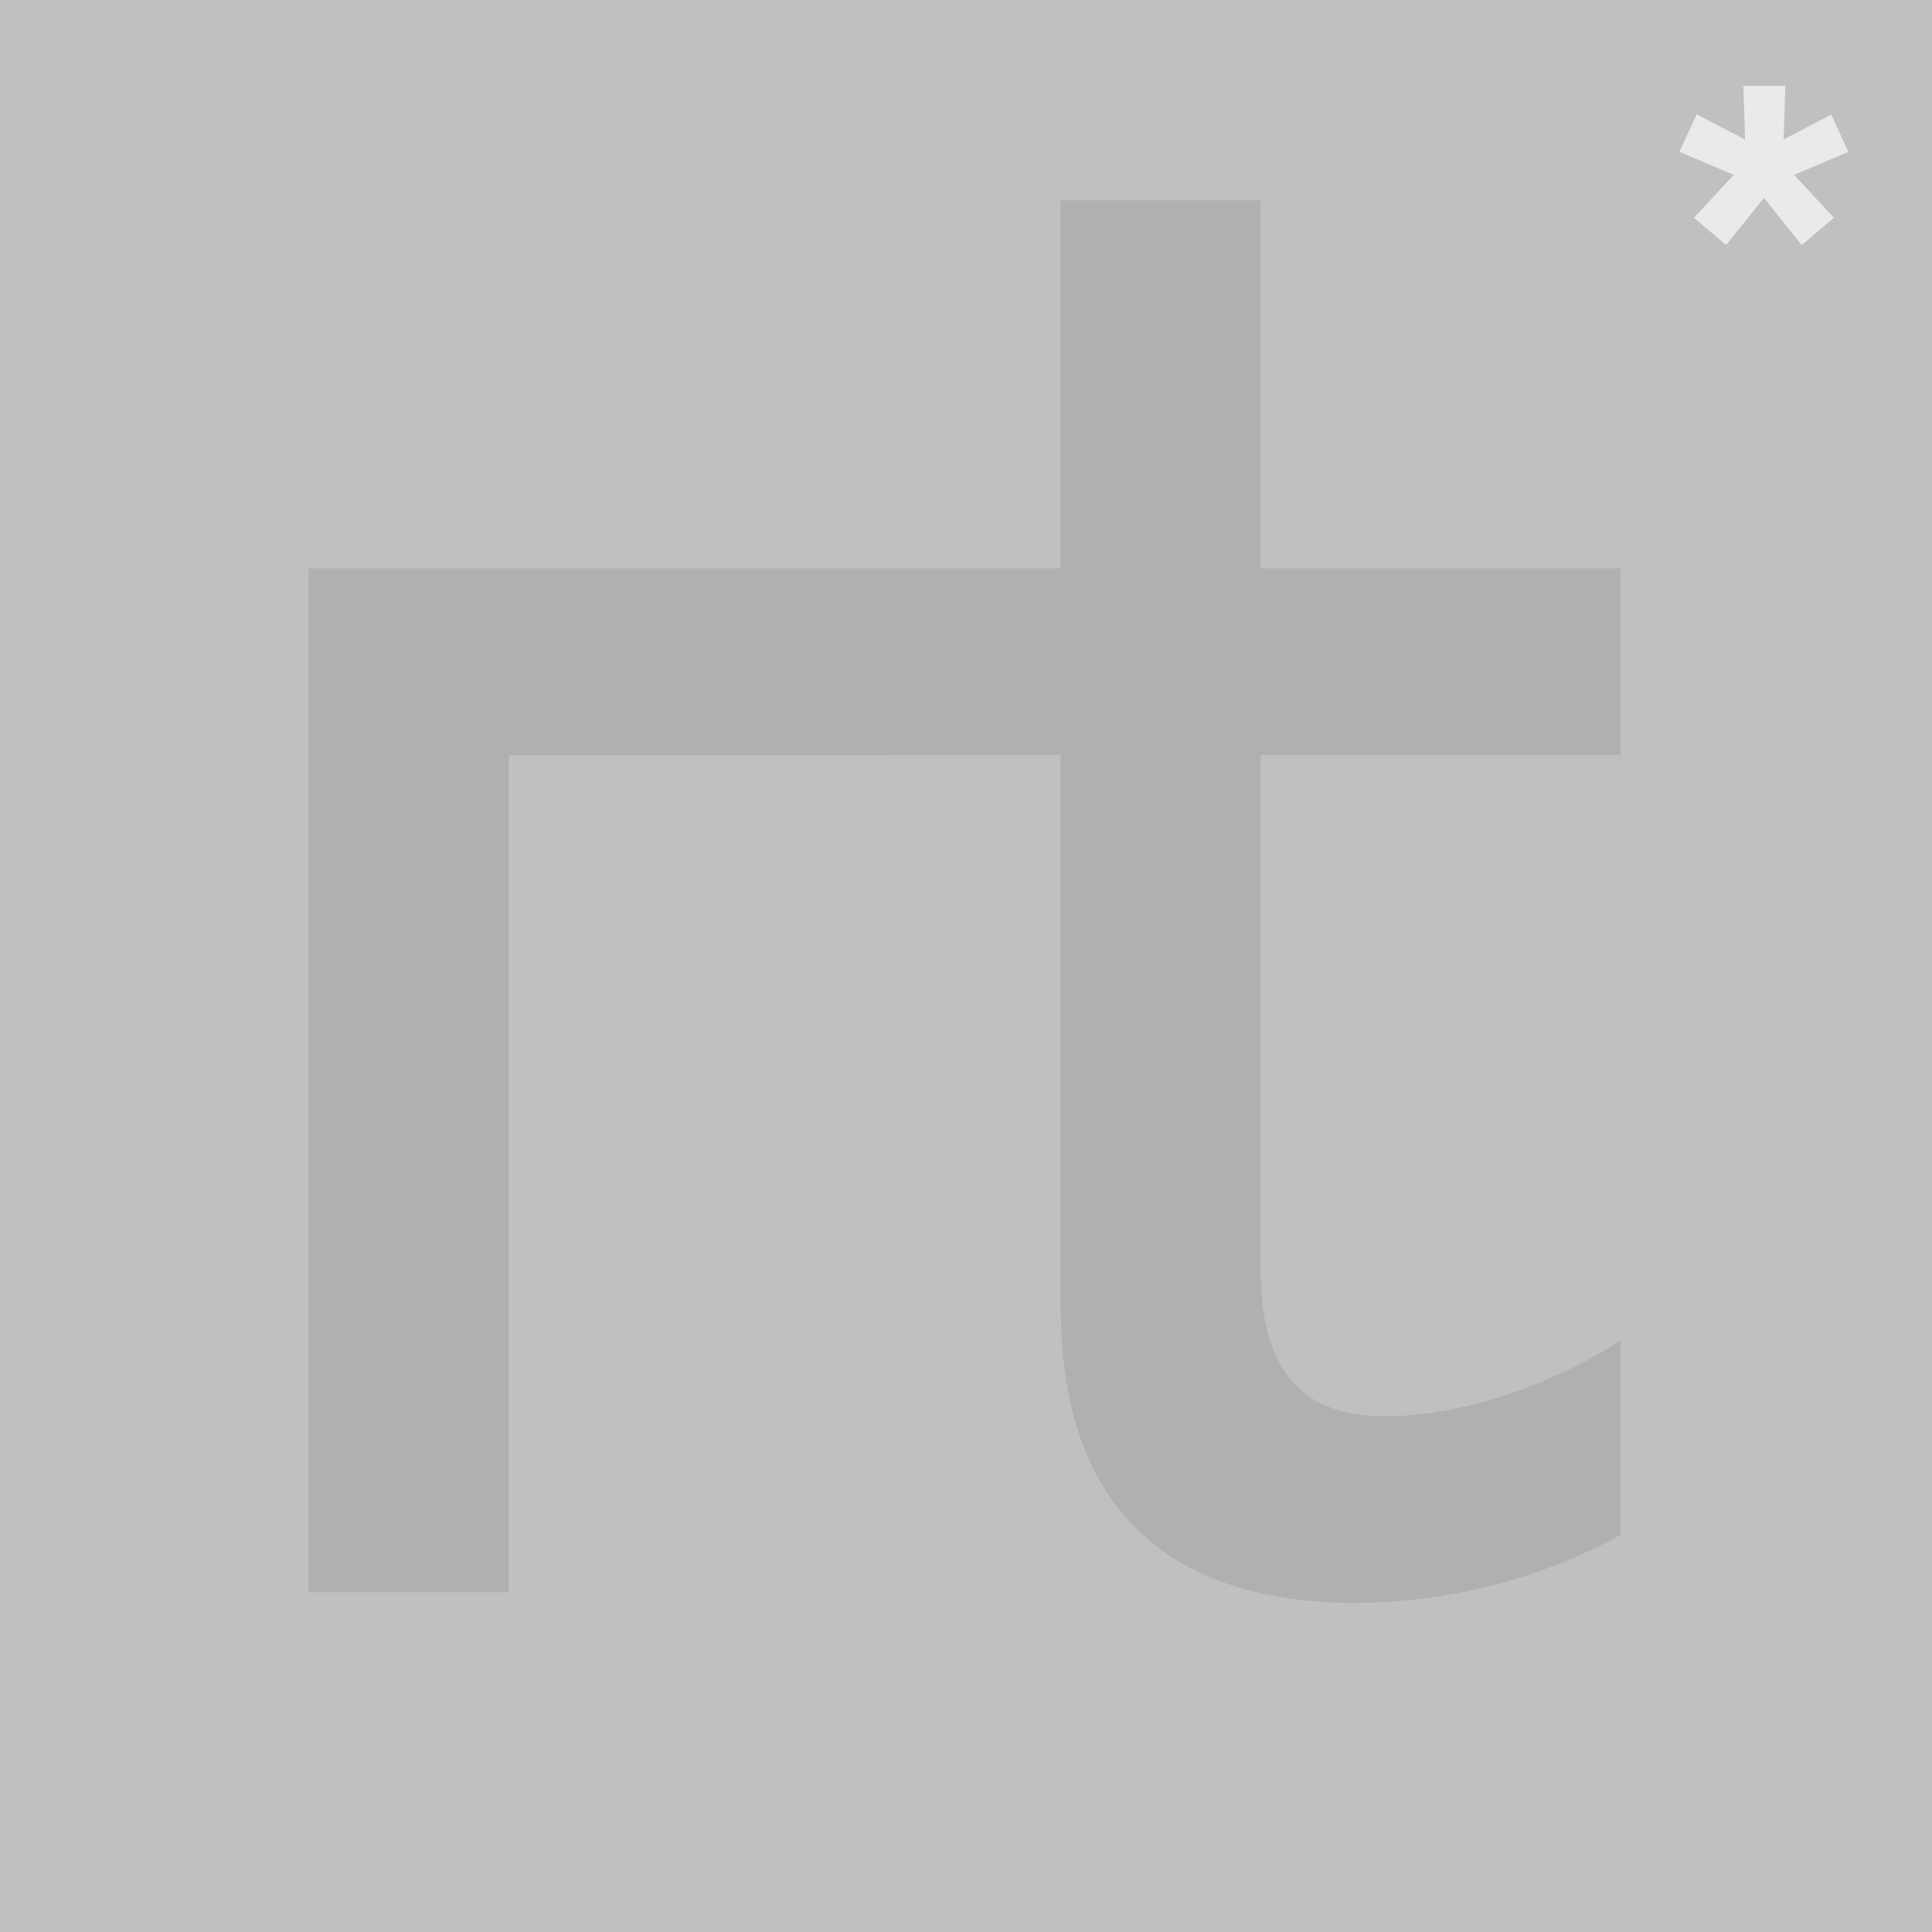
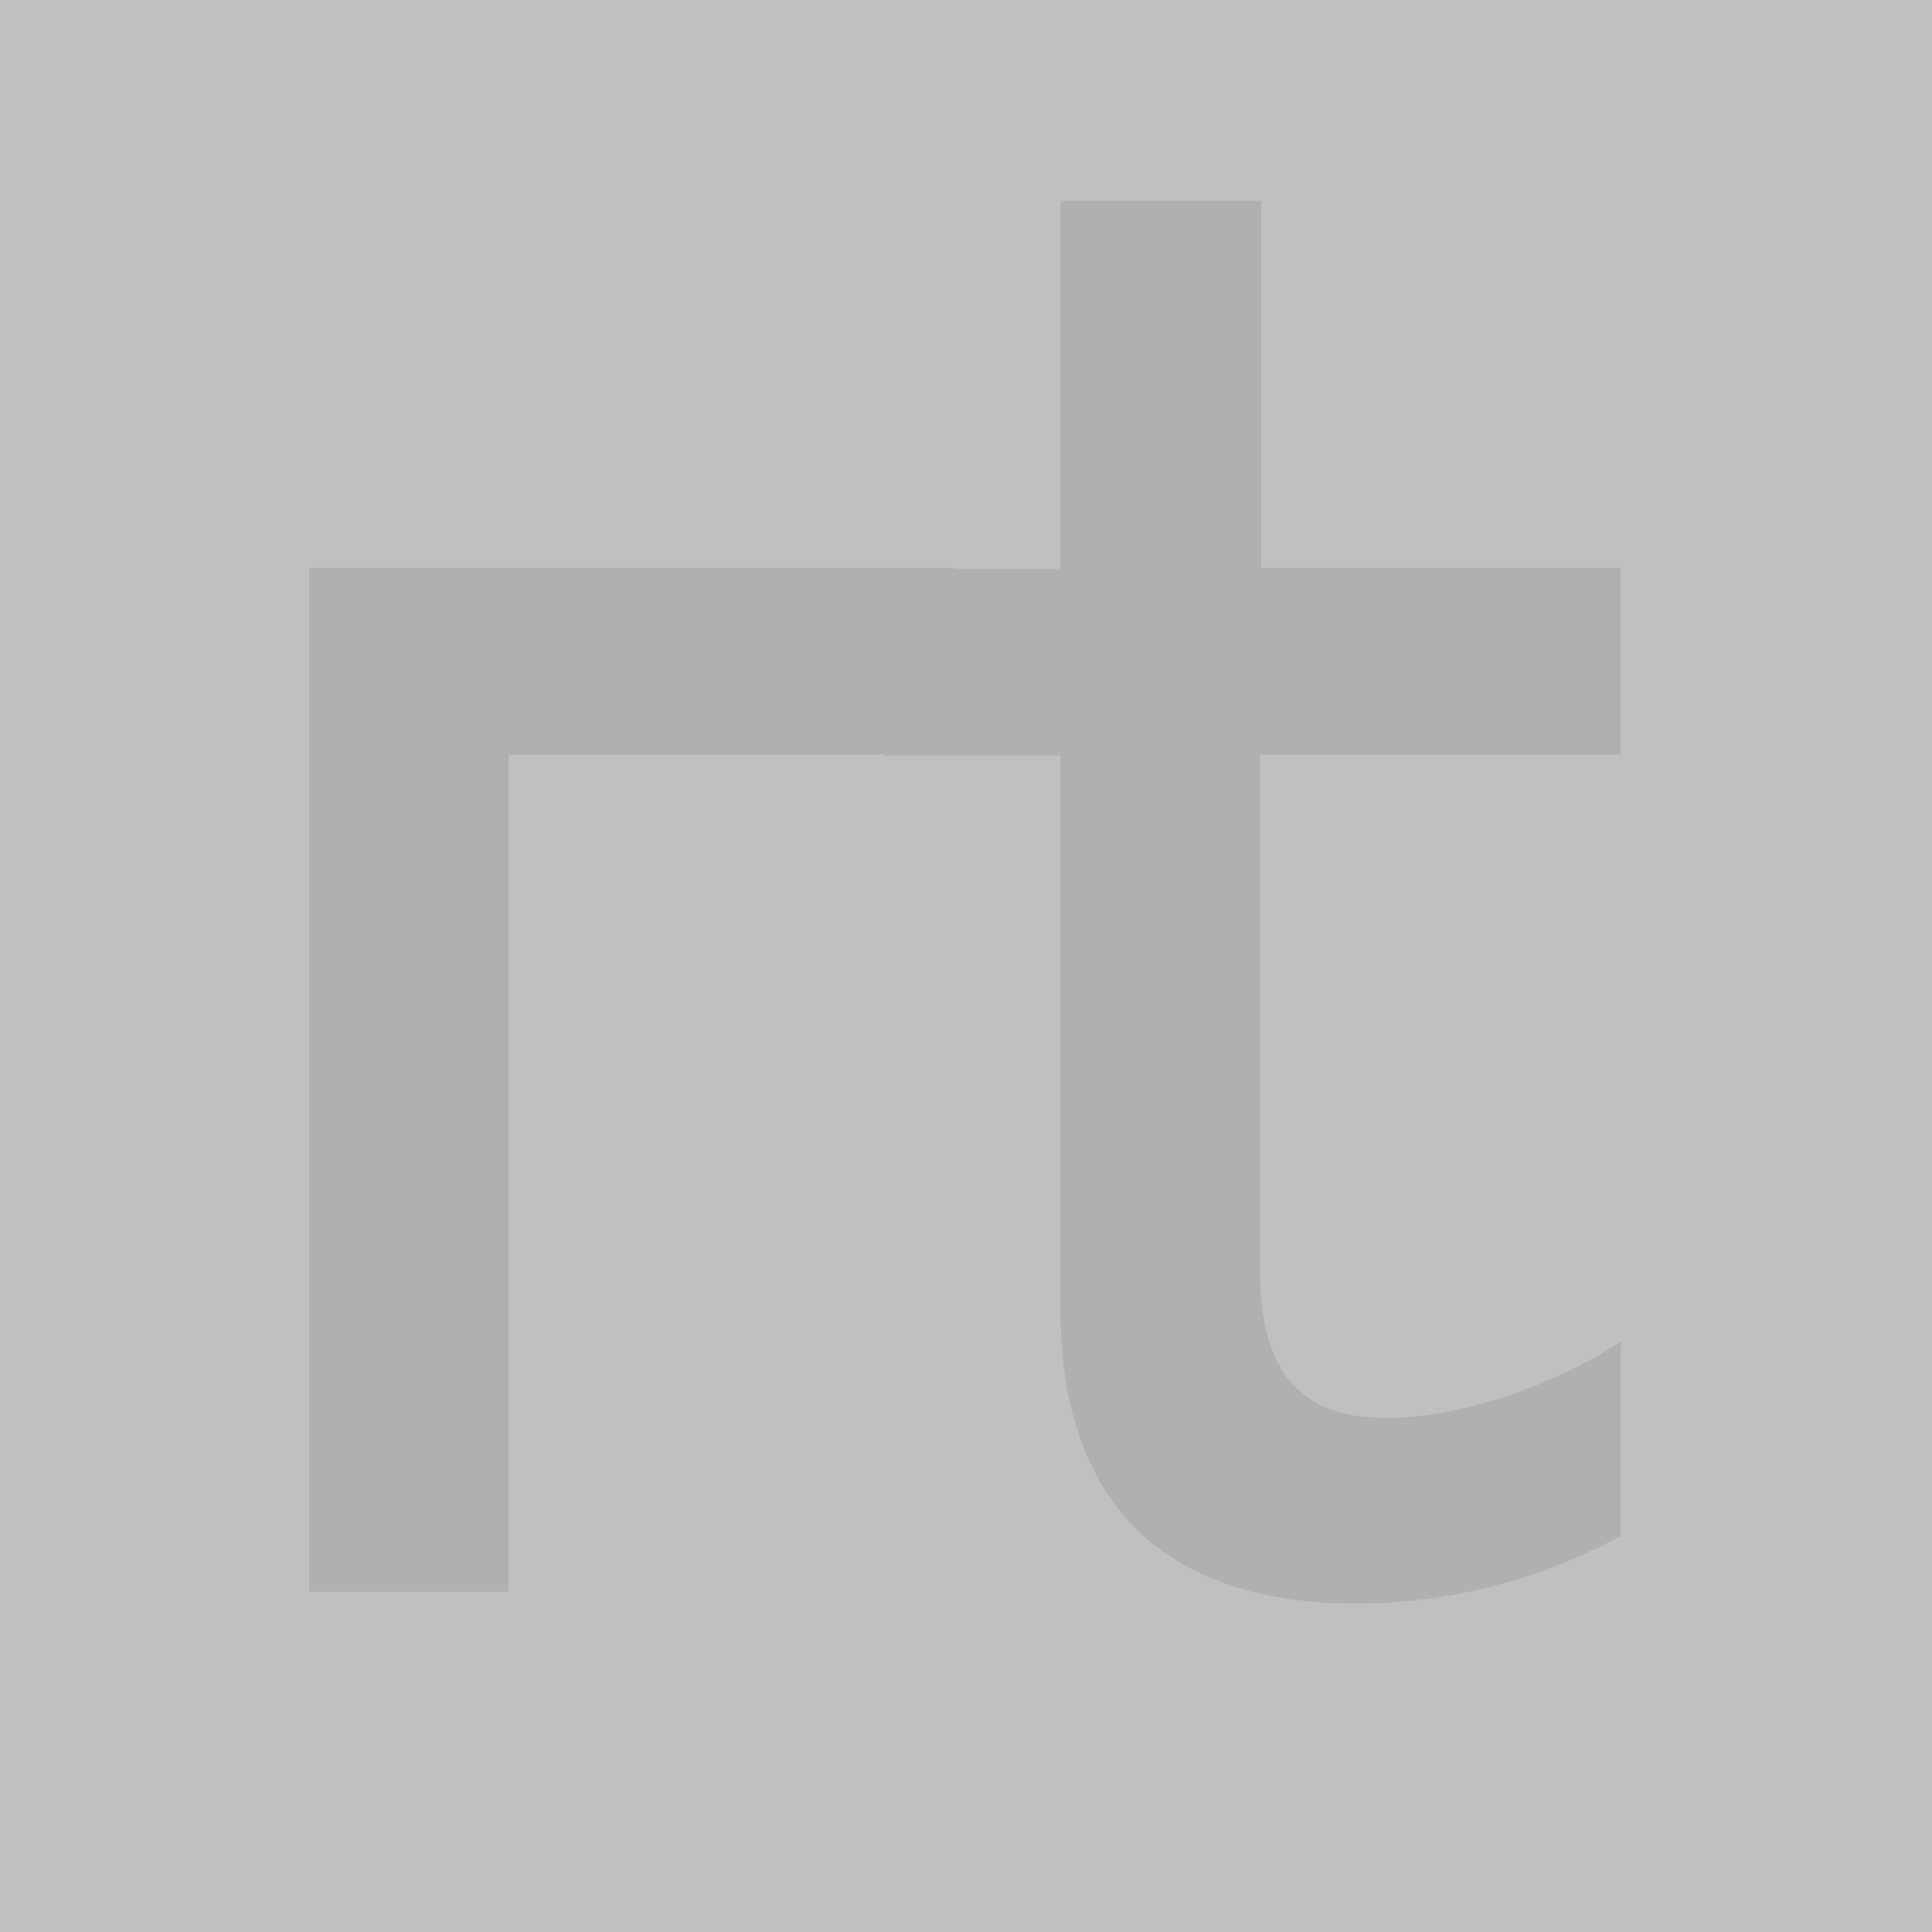
- <svg xmlns="http://www.w3.org/2000/svg" viewBox="0 0 180 180">
-   <defs>
-     <style>.cls-1{fill:silver;}.cls-2{fill:#eaeaea;}.cls-3{fill:#b0b0b0;}</style>
-   </defs>
-   <g id="Layer_2" data-name="Layer 2">
-     <rect class="cls-1" width="180" height="180" />
-     <path class="cls-2" d="M167.15,16.29l3.71,4-3,2.54-3.52-4.4-3.52,4.4-3-2.54,3.71-4-5.06-2.15,1.6-3.48L162.59,13l-.17-5h3.92l-.17,5,4.44-2.33,1.6,3.48Z" />
+ <svg xmlns="http://www.w3.org/2000/svg" version="1.1" x="0px" y="0px" viewBox="0 0 180 180" style="enable-background:new 0 0 180 180;" xml:space="preserve">
+   <style type="text/css">
+ 	.st0{fill:#ED5400;}
+ 	.st1{fill:#6943DF;}
+ 	.st2{fill:#333333;}
+ 	.st3{fill:#896F42;}
+ 	.st4{fill:#E7B96D;}
+ 	.st5{fill:#1AD1F2;}
+ 	.st6{fill:#85941E;}
+ 	.st7{fill:#B8B8B8;}
+ 	.st8{fill:#C9C9C9;}
+ 	.st9{fill:#A6A6A6;}
+ 	.st10{fill:#DBDBDB;}
+ 	.st11{fill:#11DDAA;}
+ 	.st12{fill:#FF6699;}
+ 	.st13{fill:#2255FF;}
+ 	.st14{fill:#DDAA00;}
+ 	.st15{fill:#FFDDA0;}
+ 	.st16{fill:#FF5A27;}
+ 	.st17{fill:#11DDFF;}
+ 	.st18{fill:#C5C5C5;}
+ 	.st19{fill:#A7A7A7;}
+ 	.st20{fill:#B0B0B0;}
+ 	.st21{fill:#A4A4A4;}
+ 	.st22{fill:#868686;}
+ 	.st23{fill:#9A9A9A;}
+ 	.st24{fill:#585858;}
+ 	.st25{fill:#C0C0C0;}
+ 	.st26{fill:#C8C8C8;}
+ 	.st27{fill:#D0D0D0;}
+ 	.st28{fill:#D8D8D8;}
+ 	.st29{fill:#EAEAEA;}
+ 	.st30{fill:#E5E5E5;}
+ 	.st31{fill:#ED3024;}
+ 	.st32{fill:#D4A04A;}
+ 	.st33{fill:#AE6E04;}
+ 	.st34{fill:#543500;}
+ 	.st35{fill:#BCA6FF;}
+ 	.st36{fill:#3B2287;}
+ 	.st37{fill:#B0BA67;}
+ 	.st38{fill:#343A09;}
+ 	.st39{fill:#A13800;}
+ 	.st40{fill:#73EBFF;}
+ 	.st41{fill:#18C8E8;}
+ 	.st42{fill:#DFB269;}
+ 	.st43{fill:#E7621B;}
+ 	.st44{fill:#E35000;}
+ 	.st45{fill:#088AA1;}
+ 	.st46{fill:#613DD3;}
+ 	.st47{fill:#282828;}
+ 	.st48{fill:#7C8A18;}
+ 	.st49{fill:#C472E4;}
+ 	.st50{fill:#4D4D4D;}
+ 	.st51{fill:#231F20;}
+ 	.st52{fill:#ADADAD;}
+ 	.st53{fill:#7F673D;}
+ 	.st54{fill:#00CC99;}
+ 	.st55{fill:#EE5588;}
+ 	.st56{fill:#CCCCCC;}
+ 	.st57{fill:#979797;}
+ 	.st58{fill:#BFBFBF;}
+ 	.st59{fill:#BCBCBC;}
+ 	.st60{fill:#00CCFF;}
+ 	.st61{clip-path:url(#SVGID_2_);fill:#B8B8B8;}
+ 	.st62{fill:#0099FF;}
+ 	.st63{fill:#FF3300;}
+ 	.st64{fill:#FFCC00;}
+ 	.st65{fill:#0033FF;}
+ 	.st66{fill:#9966CC;}
+ 	.st67{fill:#CC9900;}
+ 	.st68{fill:#949494;}
+ 	.st69{fill:#6B6B6B;}
+ 	.st70{fill:#898989;}
+ 	.st71{fill:#9F9F9F;}
+ 	.st72{fill:#3A3A3A;}
+ 	.st73{fill:#B6B6B6;}
+ 	.st74{fill:#818181;}
+ 	.st75{fill:#767676;}
+ 	.st76{display:none;}
+ 	.st77{display:inline;}
+ 	.st78{fill:#FFFFFF;}
+ </style>
+   <g id="Layer_2">
+     <rect x="0" class="st25" width="180" height="180" />
  </g>
-   <g id="Layer_1" data-name="Layer 1">
-     <path class="cls-3" d="M151,70.34V52.95H117.46V18.66H98.83V52.95H82.43V70.34h16.4v51.55c0,19.5,11.06,27.45,27.45,27.45A51.94,51.94,0,0,0,151,143V124.87c-6.09,4-14.66,7.08-21.86,7.08-5.47,0-11.68-1.86-11.68-13.54V70.34Zm-62.1,0V52.95H28.77v95.4H47.41v-78Z" />
+   <g id="Layer_1">
+     <path class="st20" d="M151,70.3V52.9h-33.5V18.7H98.8v34.3H82.4v17.4h16.4v51.5c0,19.5,11.1,27.5,27.5,27.5   c9.6,0,18.1-2.7,24.7-6.3v-18.1c-6.1,4-14.7,7.1-21.9,7.1c-5.5,0-11.7-1.9-11.7-13.5V70.3H151z M88.9,70.3V52.9H28.8v95.4h18.6v-78   H88.9z" />
  </g>
+   <g id="Layer_3" class="st76">
+ </g>
</svg>
